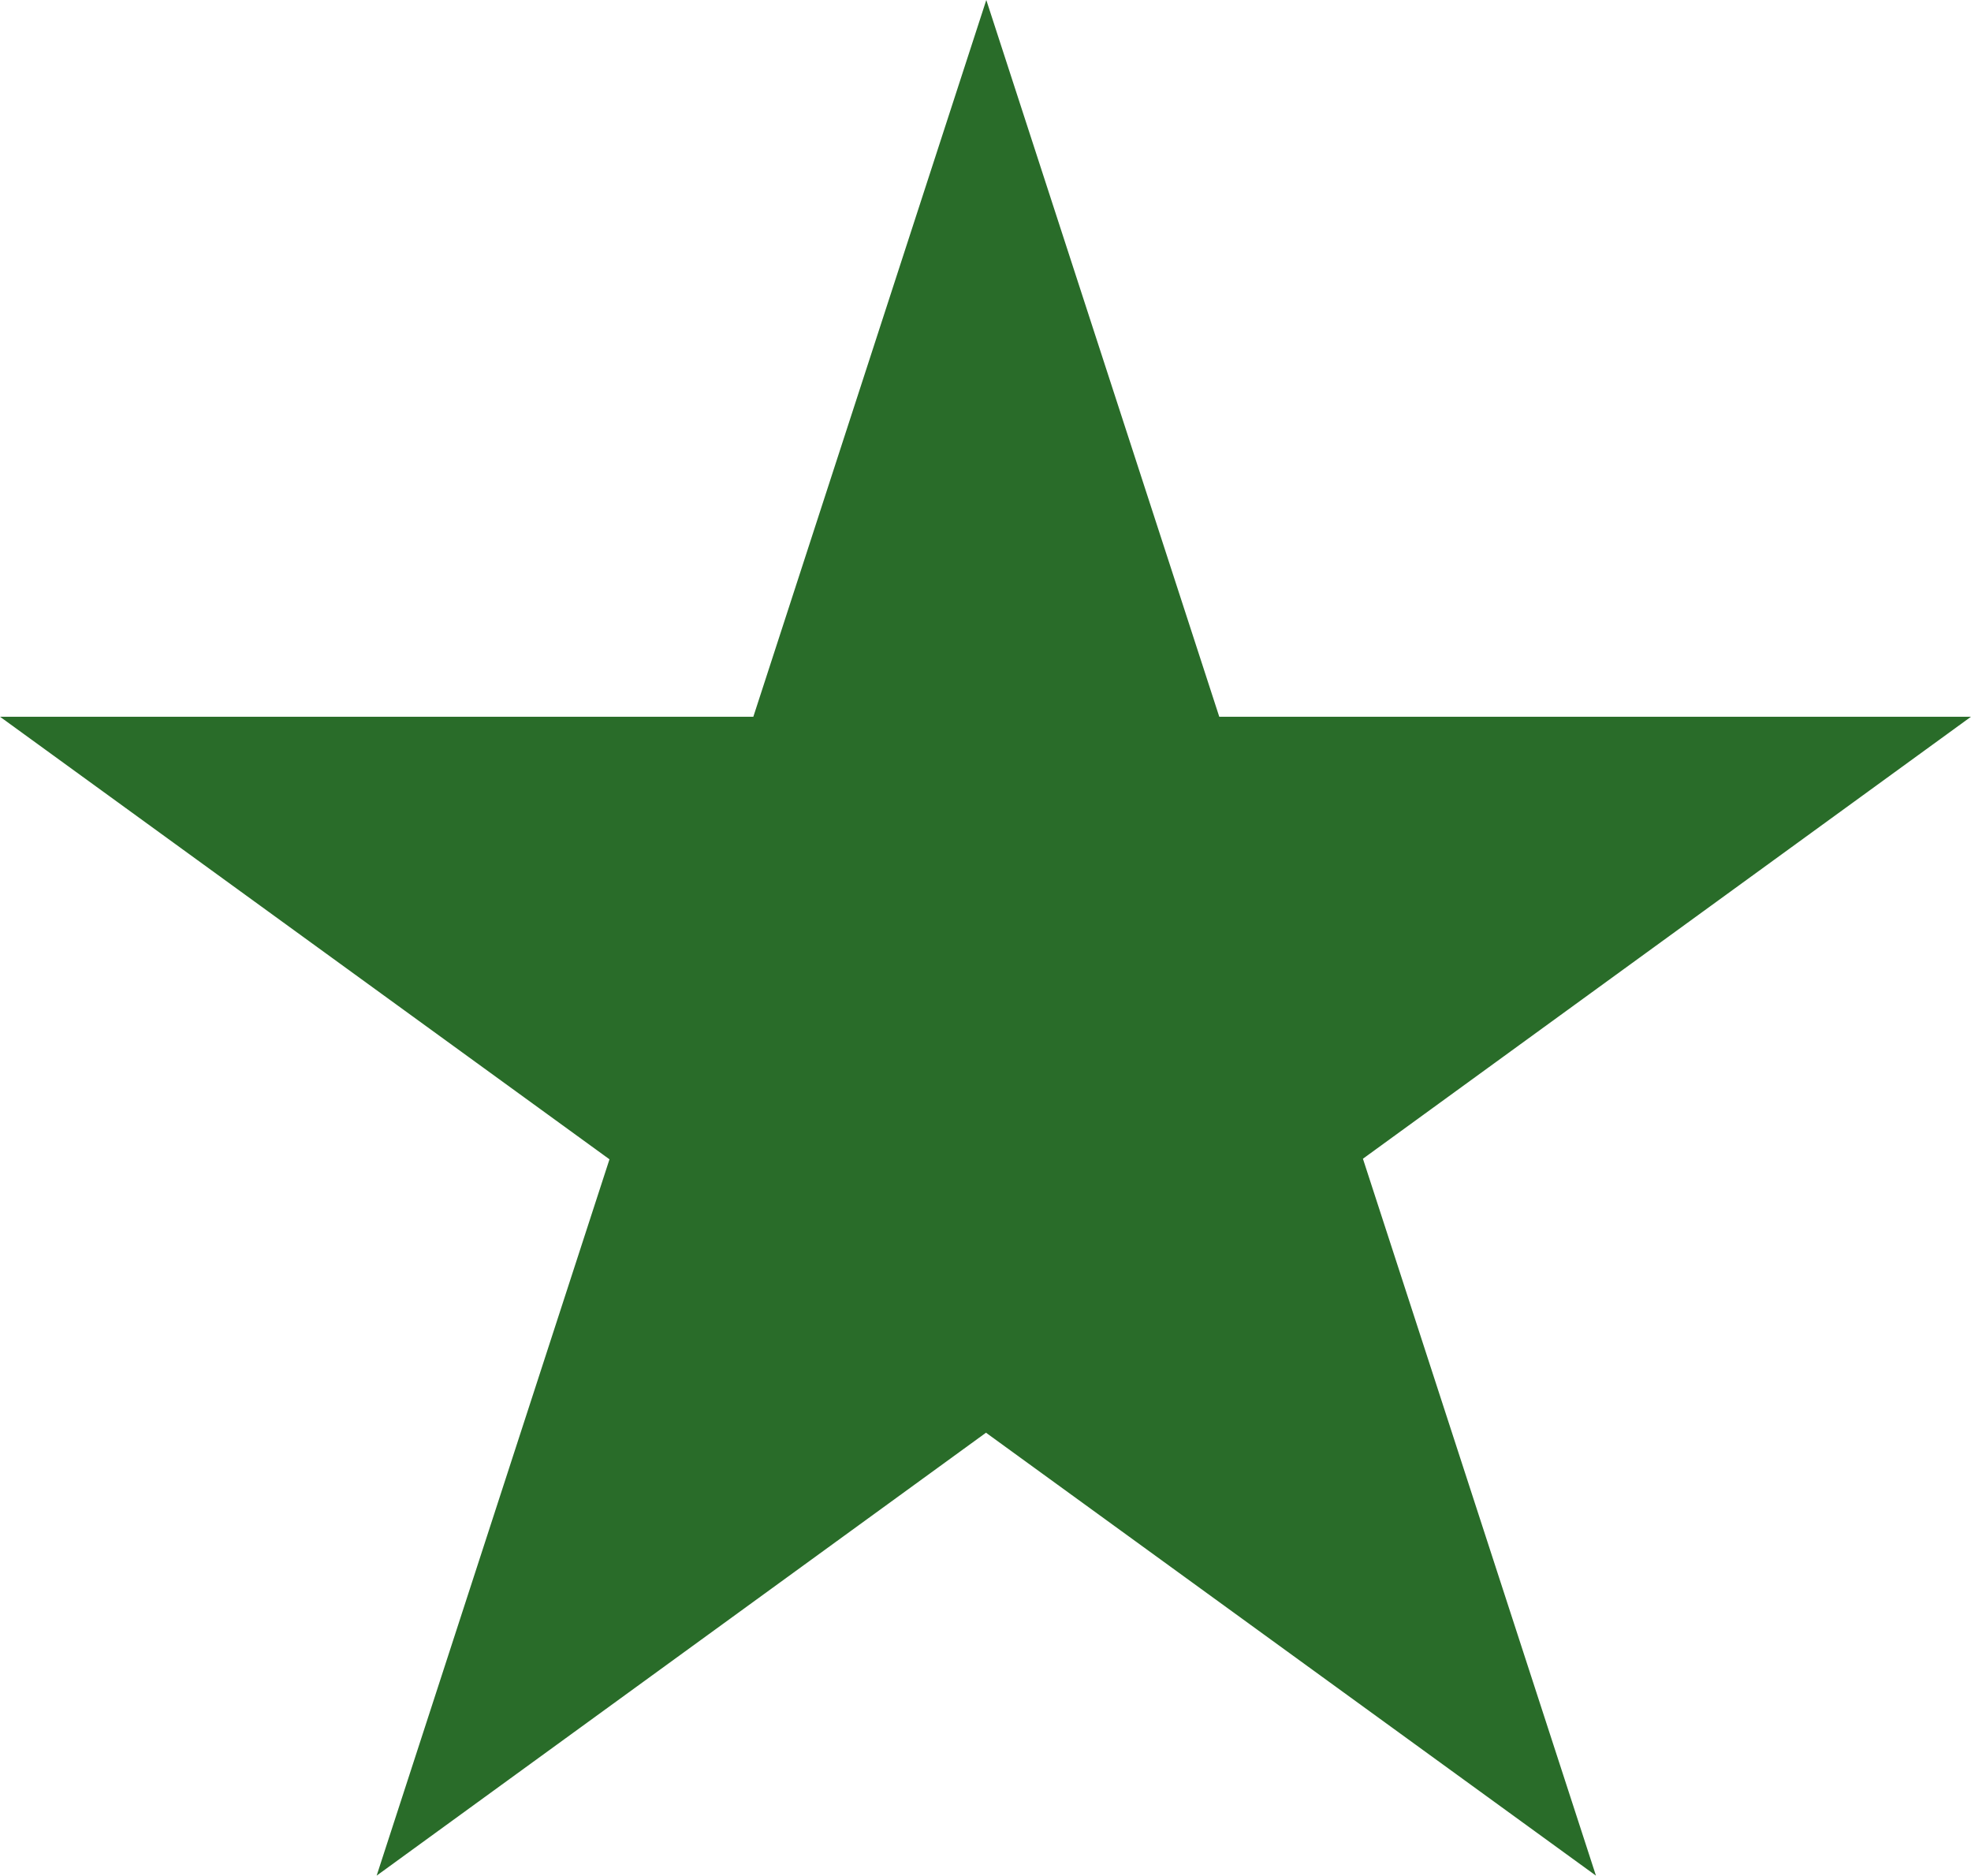
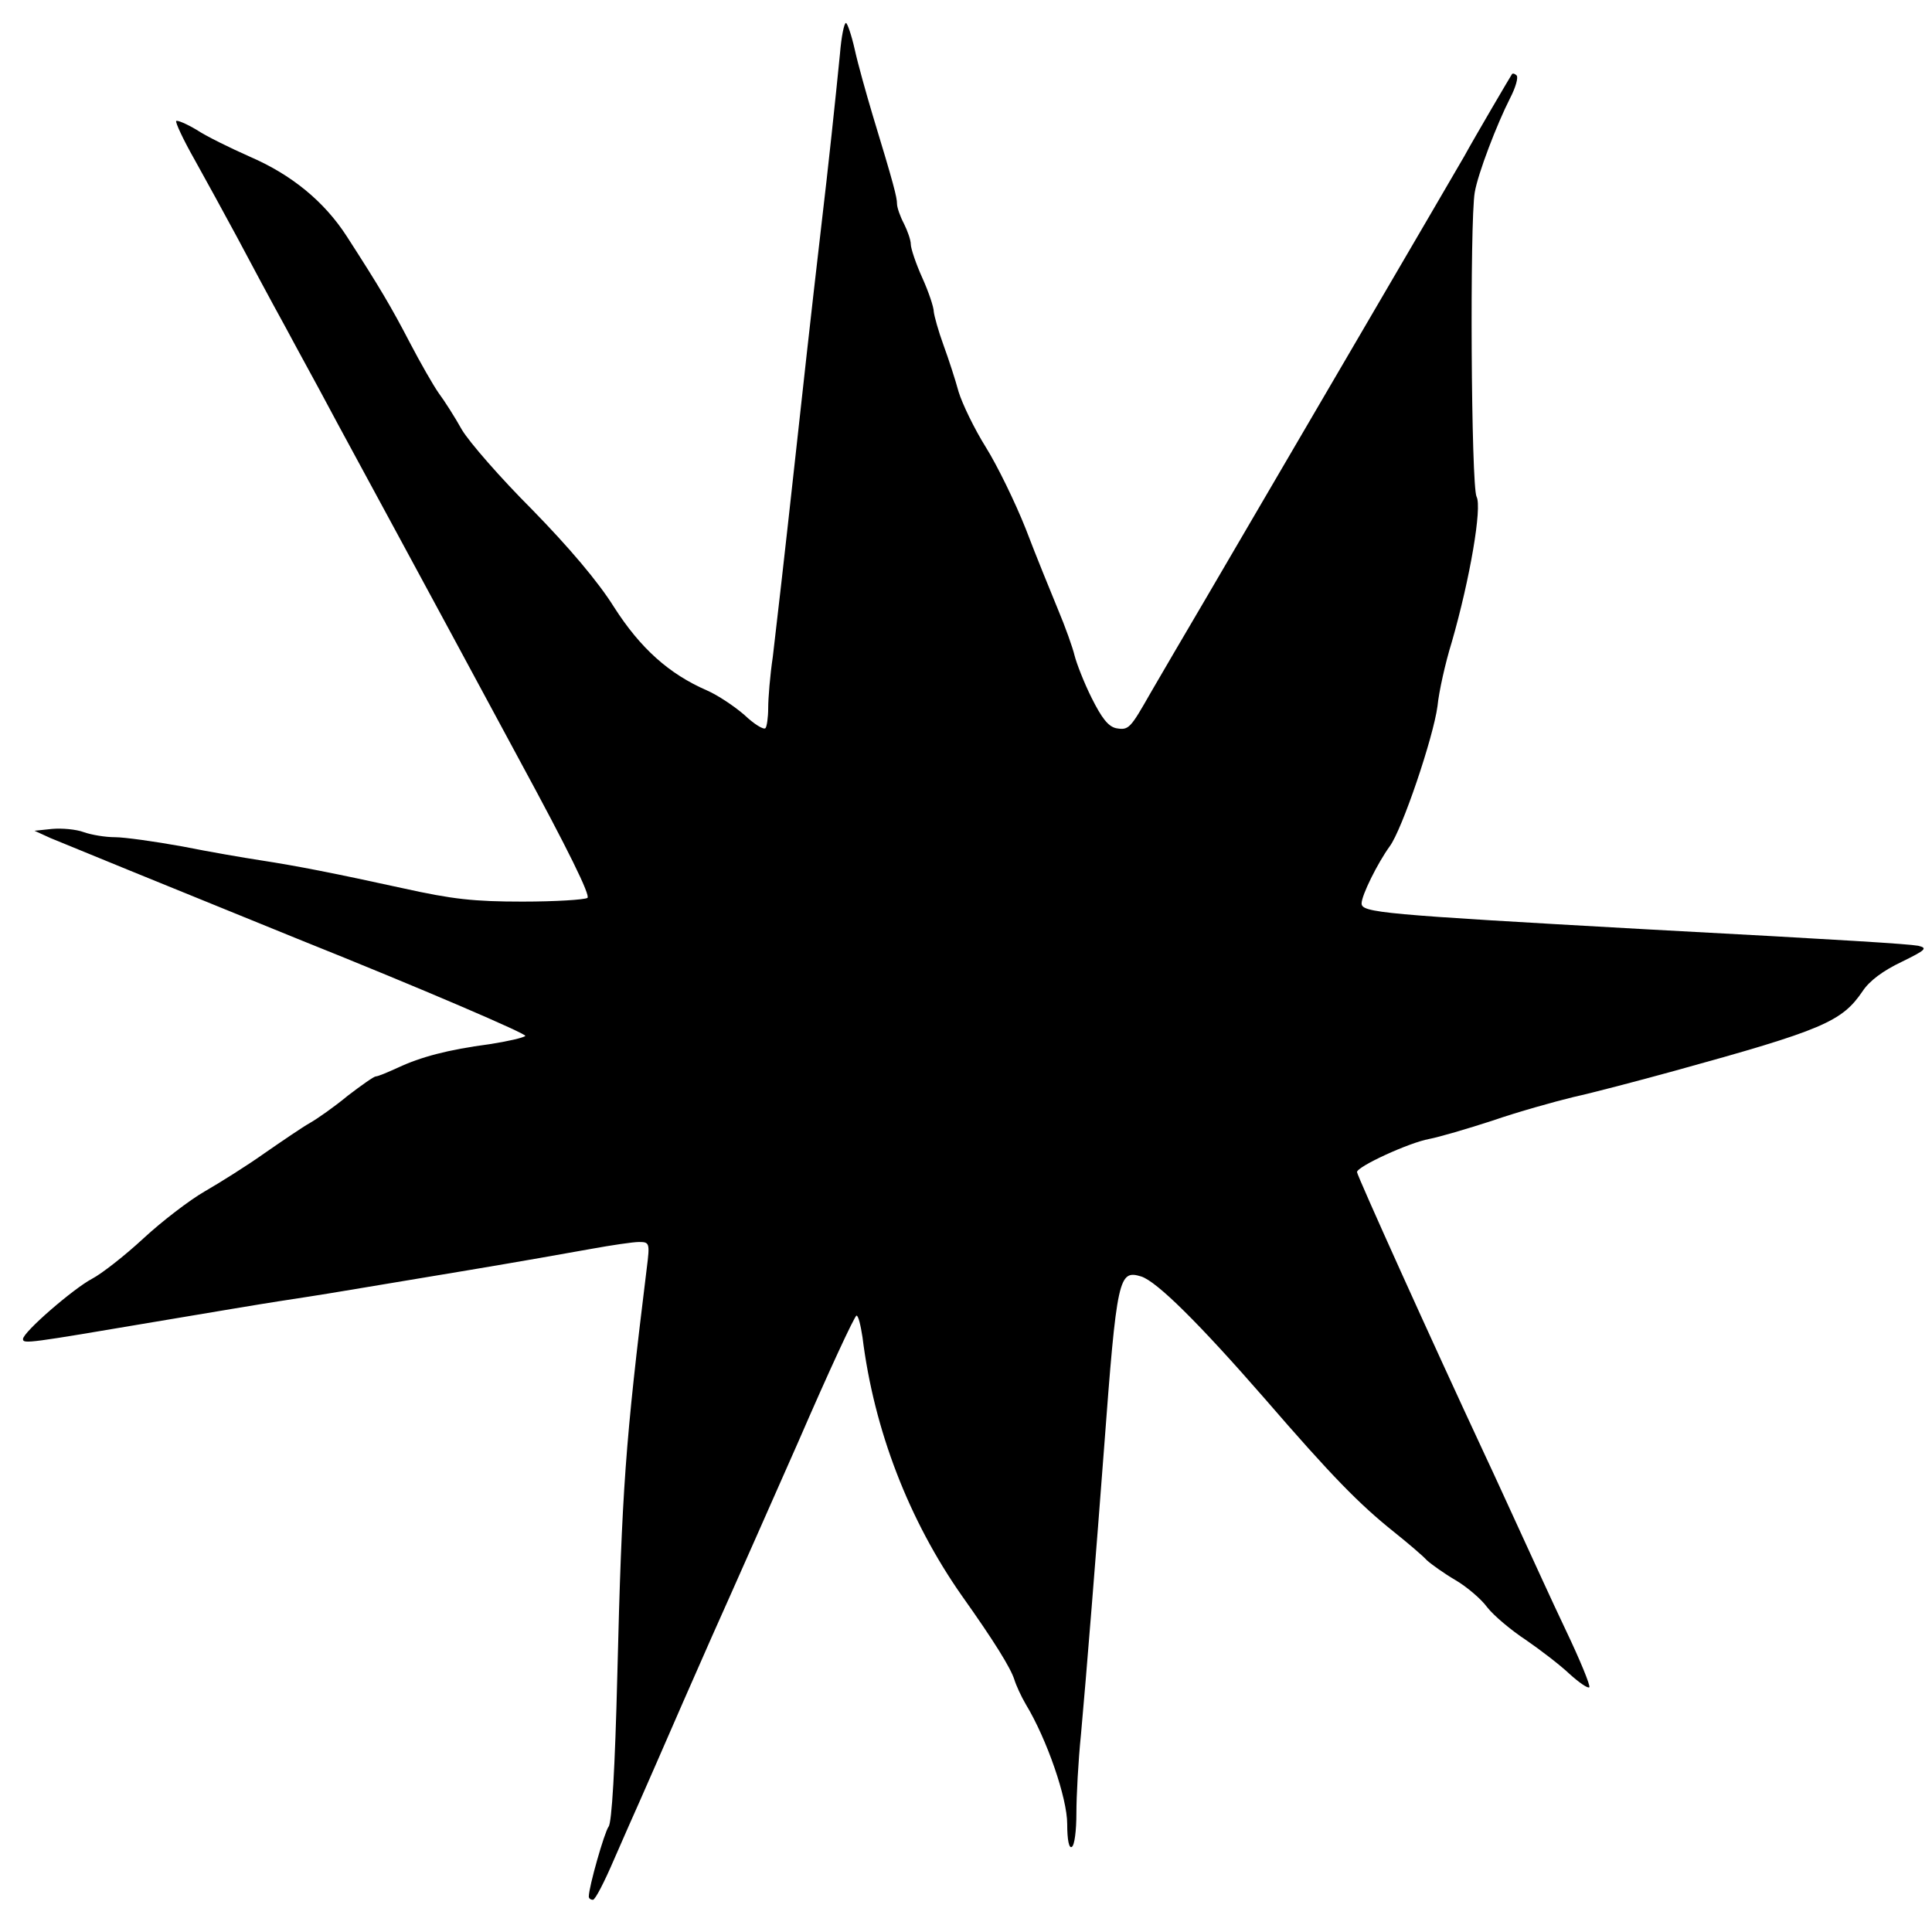
- <svg xmlns="http://www.w3.org/2000/svg" version="1.1" width="1235" height="1175" id="svg2">
-   <defs id="defs8" />
-   <path d="M 0,449 H 1235 L 236,1175 618,0 1000,1175 z" id="path4" style="fill:#296c29;fill-opacity:1" />
+ <svg xmlns="http://www.w3.org/2000/svg" version="1.0" width="420pt" height="420pt" viewBox="0 0 420 420" preserveAspectRatio="xMidYMid meet">
+   <g transform="translate(0,420) scale(0.1,-0.1)" fill="#000000" stroke="none">
+     <path d="M1826 4083 c-10 -101 -25 -243 -41 -378 -21 -180 -44 -389 -55 -490 -25 -228 -42 -376 -50 -443 -6 -40 -10 -90 -10 -111 0 -21 -3 -41 -6 -44 -4 -4 -25 9 -46 29 -22 19 -58 43 -81 53 -83 36 -145 92 -202 181 -35 56 -98 130 -178 212 -69 69 -137 147 -153 174 -15 27 -38 63 -50 79 -12 17 -40 66 -63 110 -40 77 -66 121 -137 231 -49 76 -120 134 -210 173 -43 19 -96 45 -117 59 -22 13 -41 21 -44 19 -2 -3 15 -40 40 -84 24 -43 65 -118 92 -168 26 -49 73 -137 105 -195 31 -58 73 -134 92 -170 19 -36 85 -157 146 -270 61 -113 183 -338 270 -500 108 -199 156 -297 149 -302 -7 -4 -70 -8 -141 -8 -105 0 -152 5 -260 29 -151 33 -227 48 -311 61 -33 5 -109 18 -169 30 -61 11 -126 20 -146 20 -21 0 -51 5 -68 11 -16 6 -47 9 -69 7 l-38 -4 35 -16 c19 -8 261 -107 537 -219 277 -111 499 -207 495 -211 -4 -4 -39 -12 -78 -18 -91 -12 -150 -28 -199 -51 -22 -10 -43 -19 -48 -19 -4 0 -31 -19 -61 -42 -29 -24 -66 -50 -82 -59 -16 -9 -60 -39 -99 -66 -38 -27 -97 -64 -130 -83 -33 -19 -93 -65 -133 -102 -41 -38 -91 -77 -112 -88 -40 -21 -150 -116 -150 -131 0 -11 12 -9 290 38 113 19 232 39 265 44 33 5 98 15 145 23 47 8 168 28 270 45 102 17 221 38 265 46 44 8 91 15 104 15 23 0 24 -2 17 -57 -47 -382 -54 -480 -64 -884 -5 -203 -12 -322 -19 -330 -9 -12 -43 -131 -43 -152 0 -4 4 -7 9 -7 5 0 25 39 46 88 21 48 46 105 56 127 10 22 52 119 94 215 42 96 89 202 104 235 15 33 81 183 147 332 65 150 122 273 126 273 4 0 9 -21 13 -47 25 -202 101 -398 216 -562 71 -100 106 -157 114 -182 4 -13 15 -37 25 -54 46 -76 90 -204 90 -260 0 -35 4 -54 10 -50 6 3 10 36 10 73 0 37 4 114 10 172 11 120 34 408 50 620 28 375 32 390 81 375 34 -11 125 -101 268 -265 147 -170 206 -230 281 -290 30 -24 63 -52 72 -62 10 -9 38 -29 62 -43 24 -14 56 -41 69 -59 14 -18 52 -50 84 -71 32 -22 75 -55 95 -74 21 -19 40 -32 43 -29 3 3 -20 59 -51 124 -31 65 -75 162 -99 214 -24 52 -58 127 -76 165 -118 253 -279 610 -279 617 0 12 113 64 157 72 21 4 83 22 138 40 55 19 134 41 175 51 41 9 140 35 220 57 323 89 364 107 409 173 15 23 45 45 85 64 53 26 57 30 36 35 -24 4 -146 12 -595 36 -571 32 -615 36 -615 56 0 18 35 88 61 124 27 36 95 237 104 305 3 31 17 94 31 139 40 139 66 293 54 316 -12 22 -15 600 -4 662 7 41 48 148 77 205 12 23 18 45 14 49 -4 4 -8 5 -10 3 -4 -6 -81 -137 -104 -179 -20 -35 -399 -683 -561 -960 -47 -80 -101 -172 -120 -205 -45 -79 -48 -83 -76 -78 -17 4 -31 22 -53 66 -17 34 -33 76 -37 92 -4 17 -20 62 -36 100 -16 39 -48 117 -70 175 -23 58 -62 138 -87 178 -25 40 -51 94 -59 120 -7 26 -22 72 -33 102 -11 30 -20 63 -21 72 0 10 -11 43 -25 74 -14 31 -25 64 -25 73 0 9 -7 29 -15 45 -8 15 -15 35 -15 43 0 14 -7 42 -53 193 -14 47 -32 111 -39 143 -7 31 -16 57 -19 57 -4 0 -10 -30 -13 -67z" />
+   </g>
</svg>
